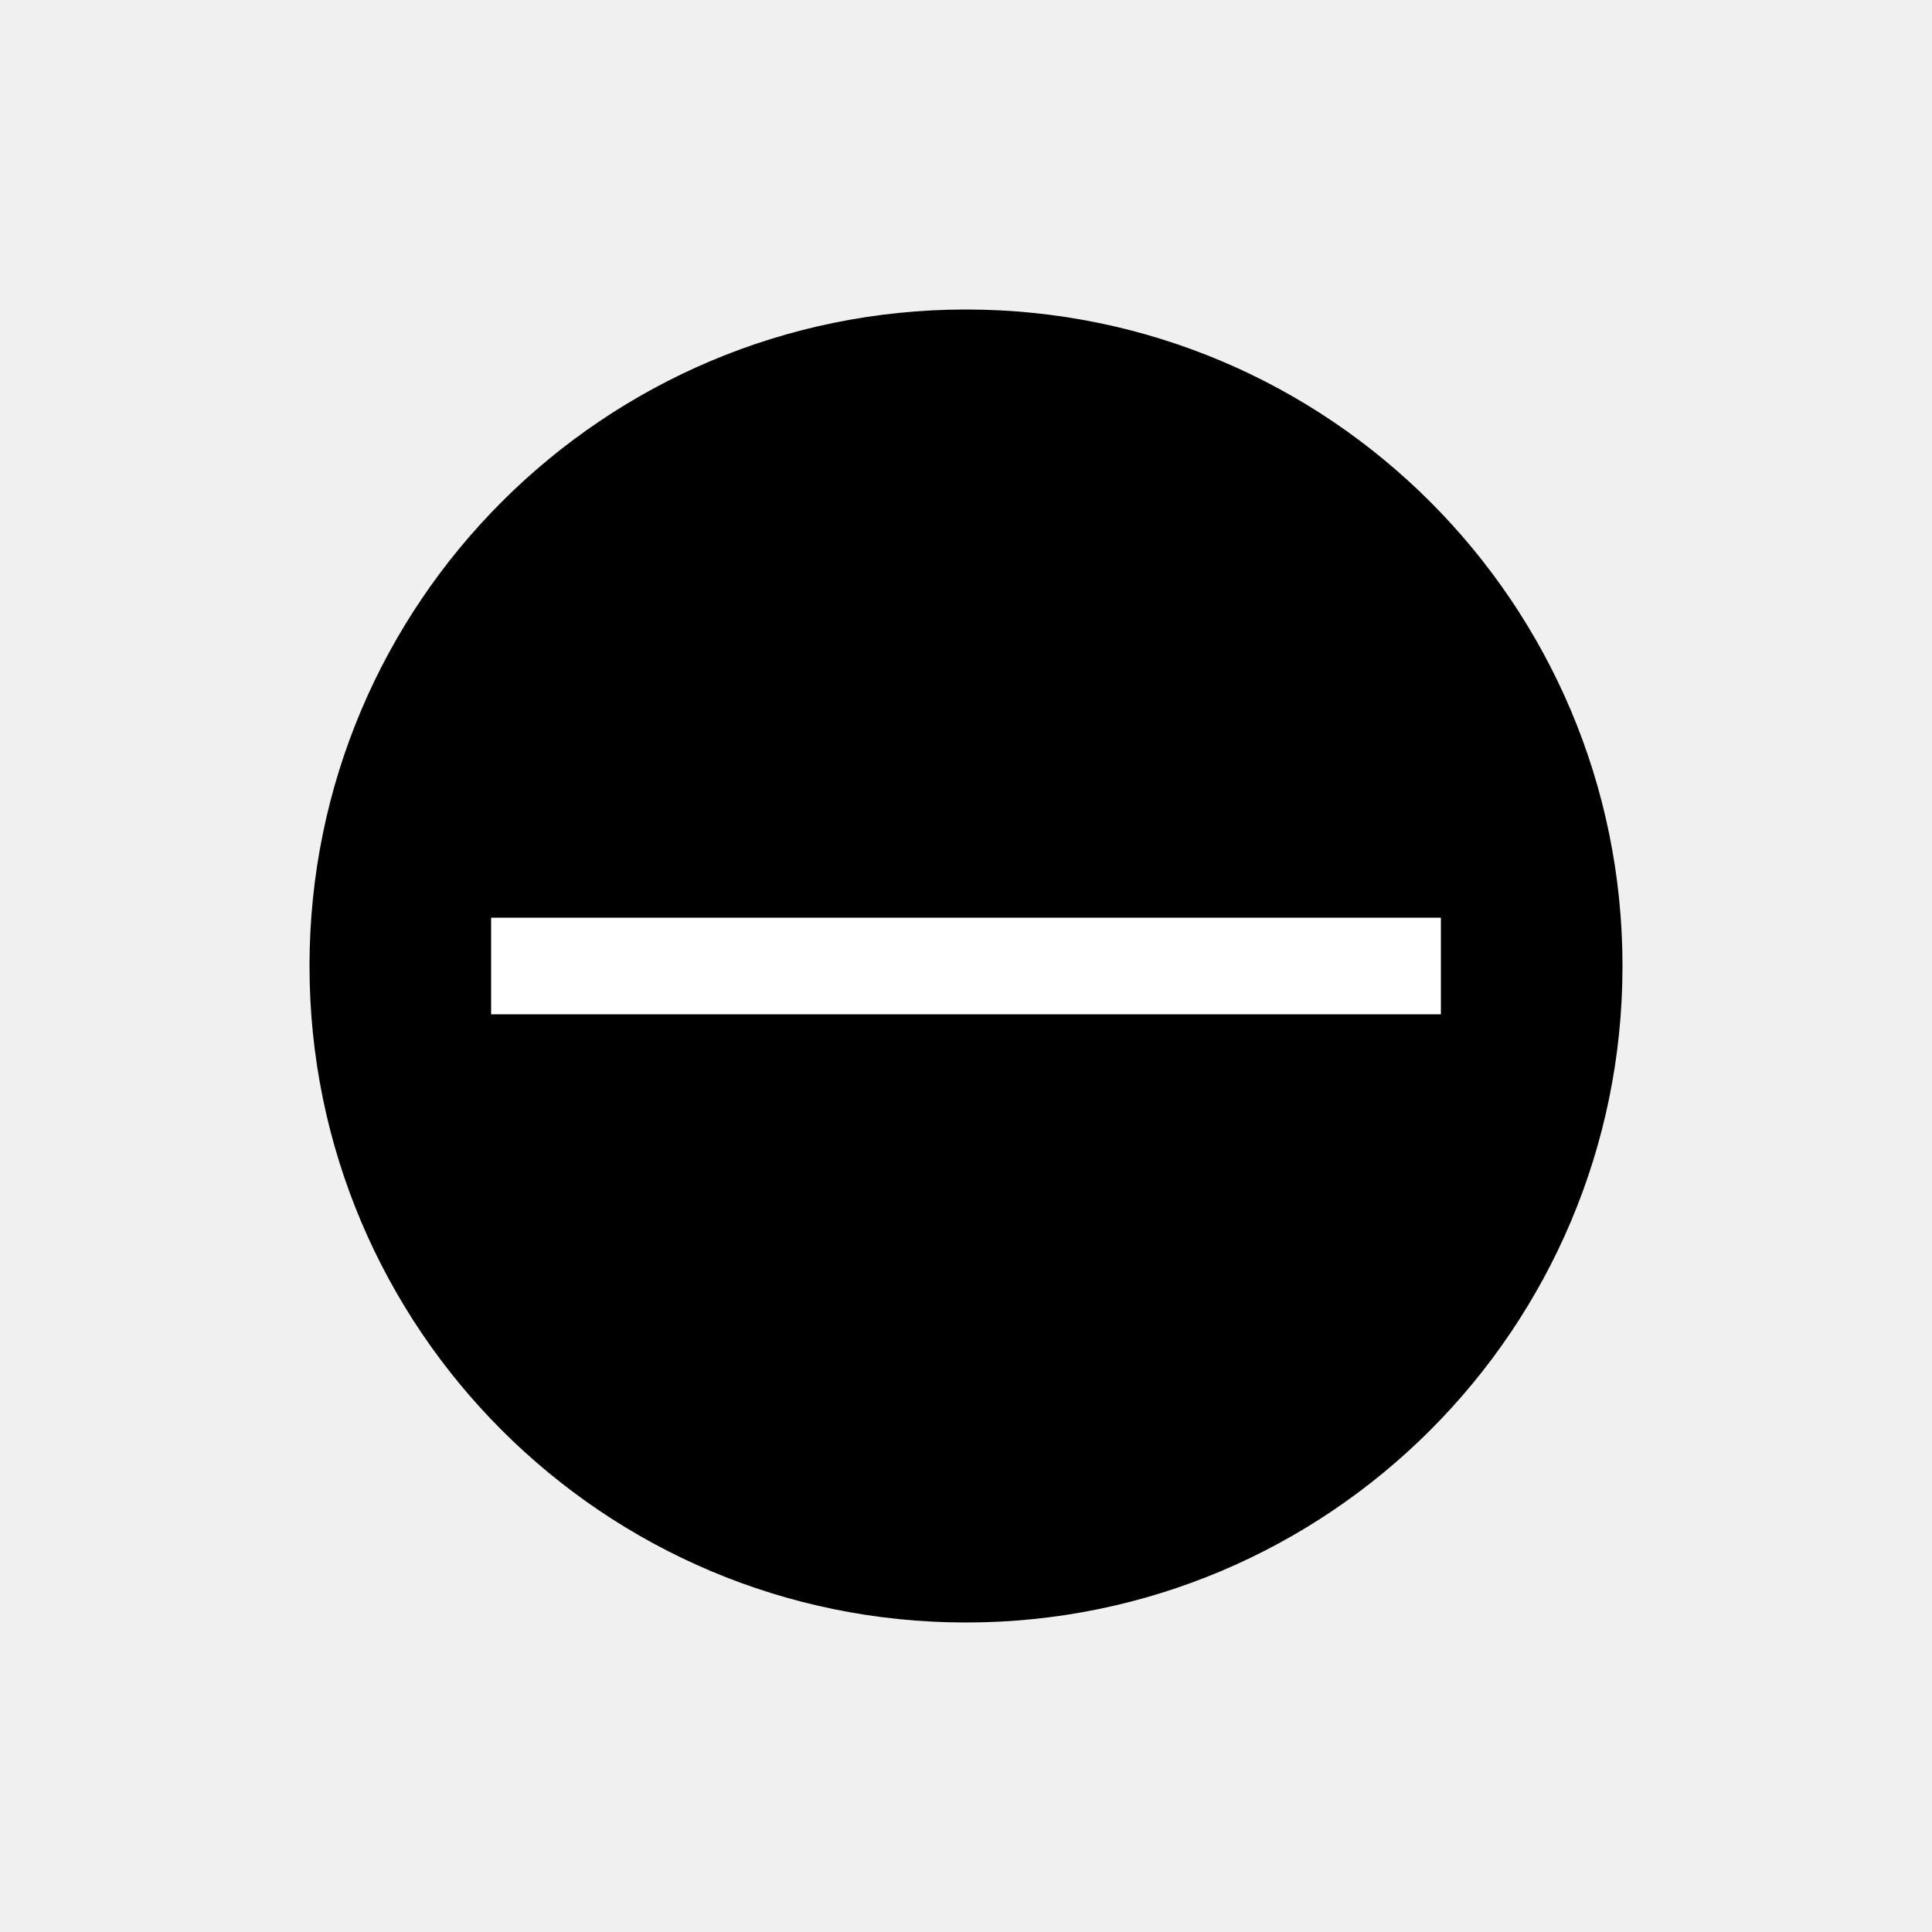
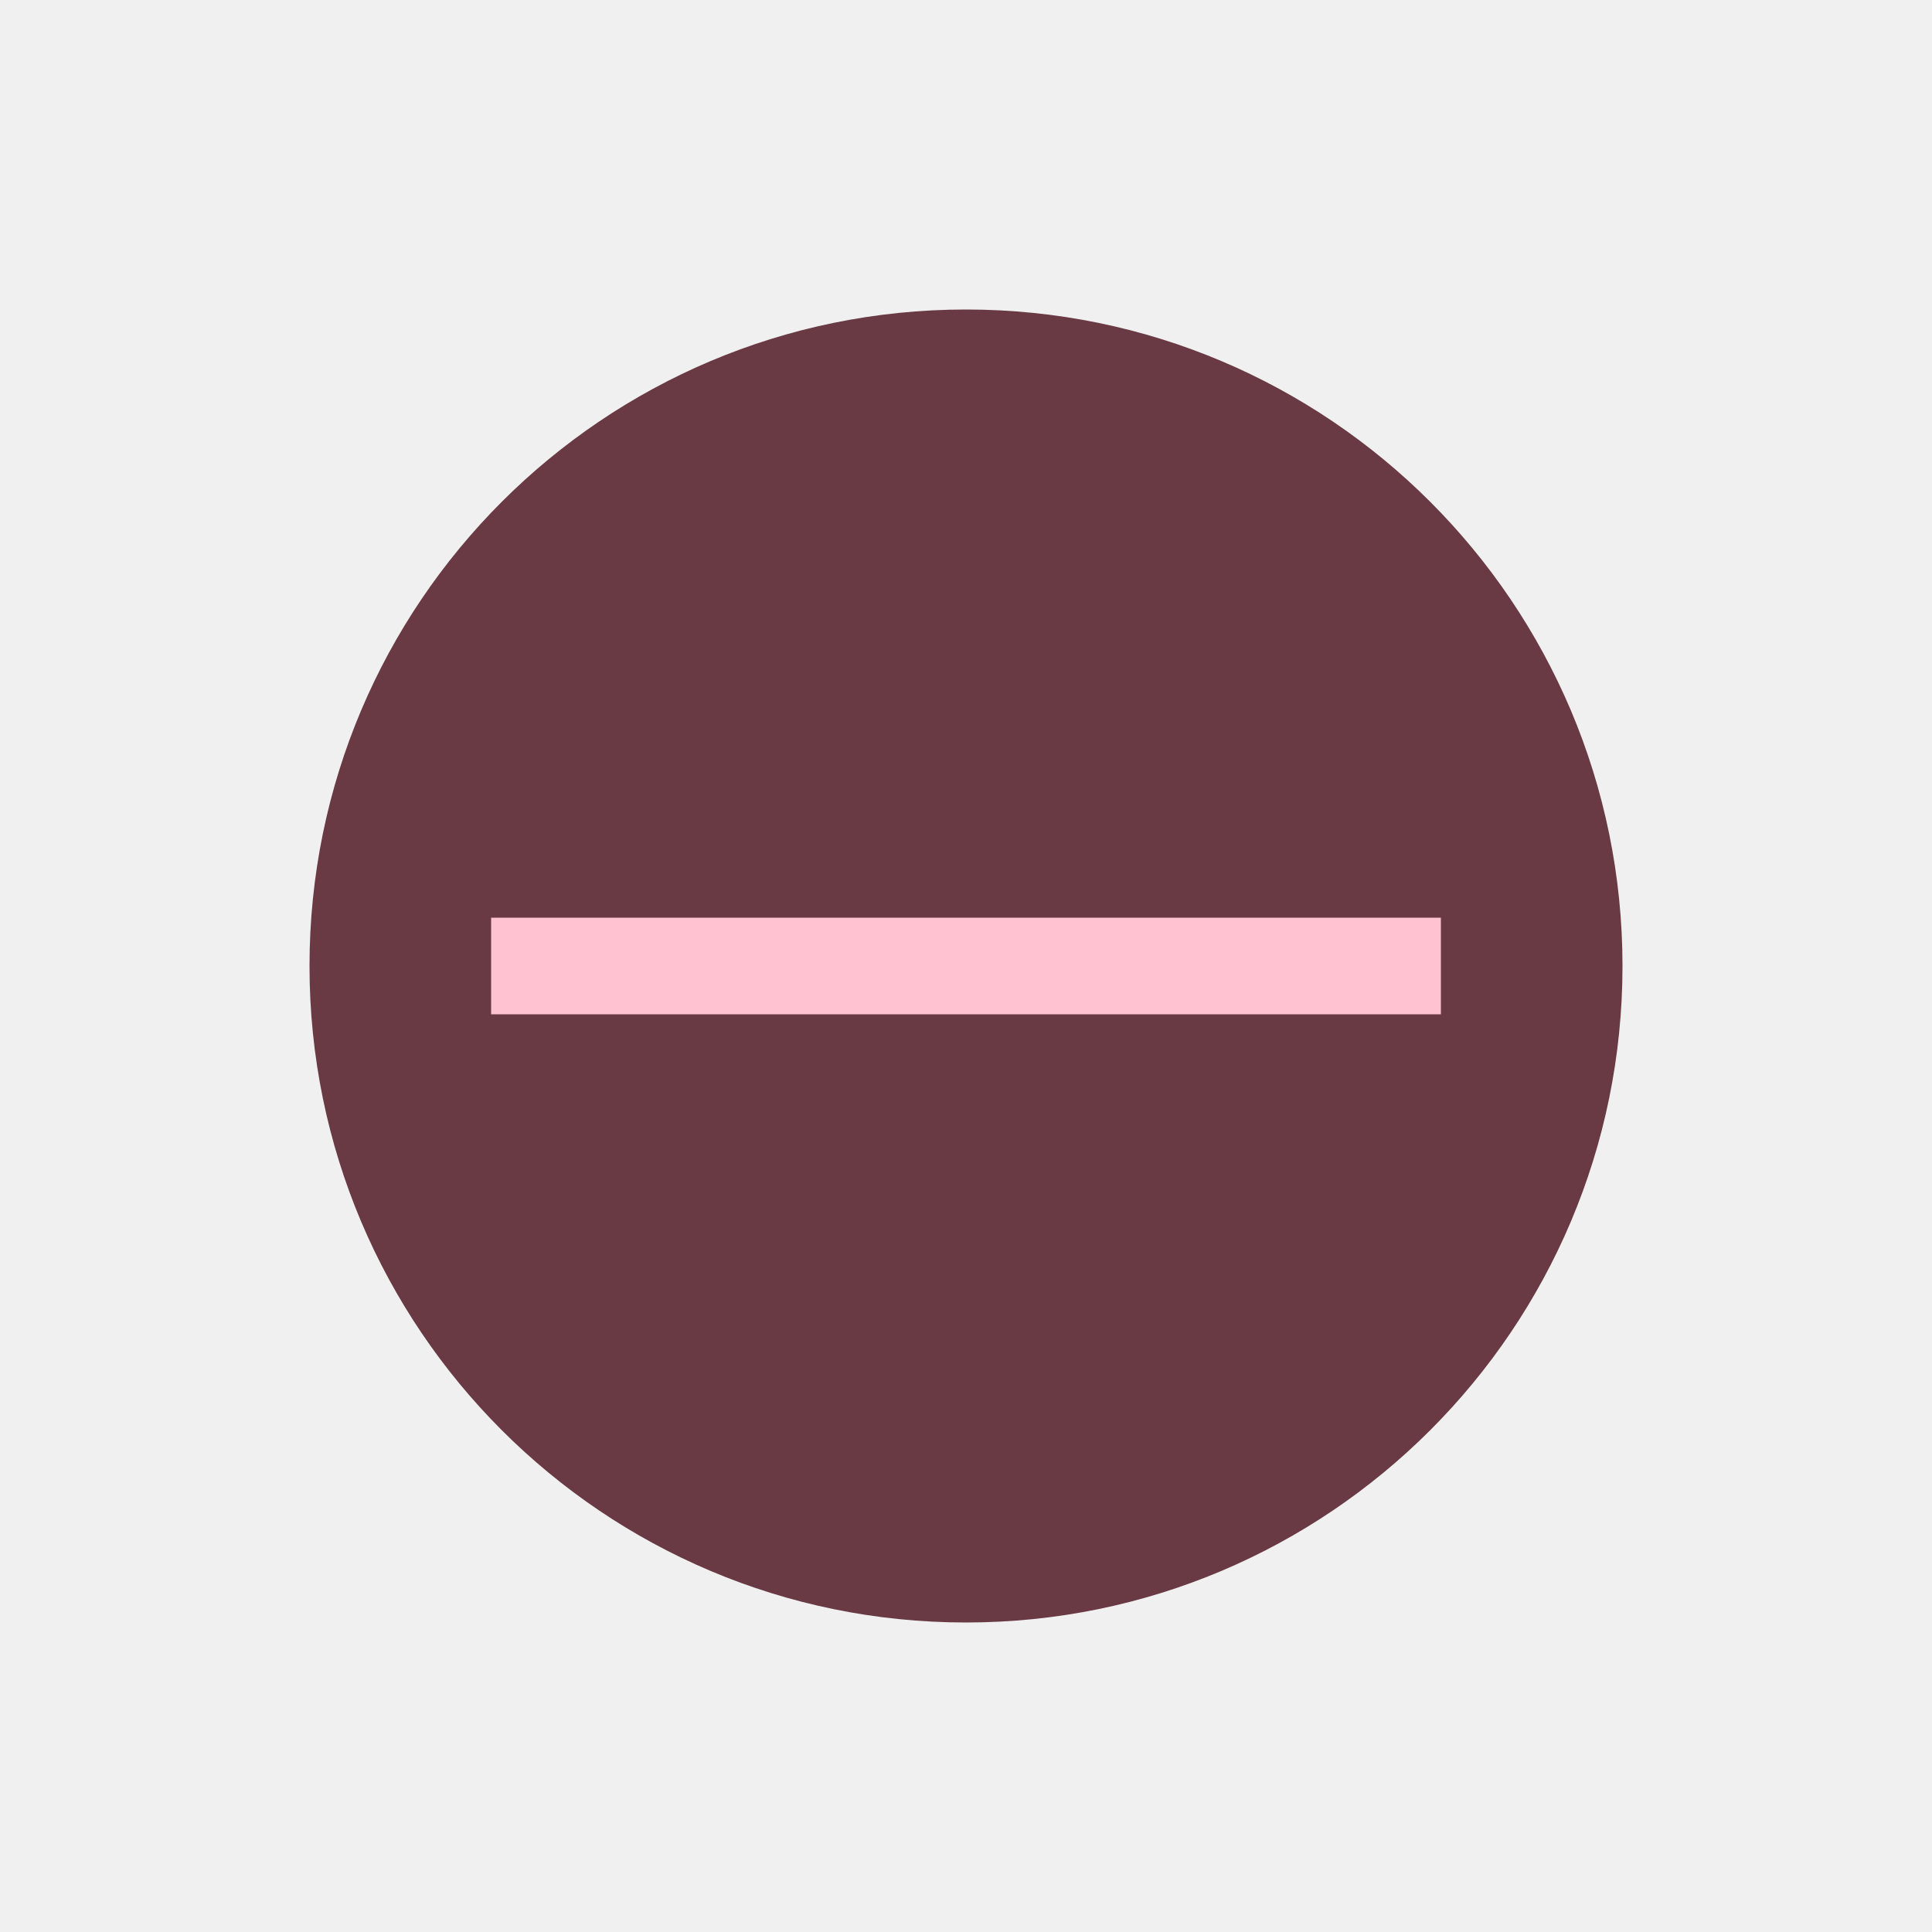
<svg xmlns="http://www.w3.org/2000/svg" id="Layer_1" viewBox="0 0 50 50">
  <defs>
-     <style>.cls-1{stroke:#000;stroke-miterlimit:10;}.cls-2{fill:#fff;}</style>
+     <style>.cls-1{fill:#693A44;stroke:#693A44;stroke-miterlimit:10;}.cls-2{fill:#FFC2D1;}</style>
  </defs>
  <circle class="cls-1" cx="25" cy="25" r="16.49" />
  <rect class="cls-2" x="12.71" y="23.75" width="24.58" height="2.5" transform="translate(50 50) rotate(180)" />
</svg>
